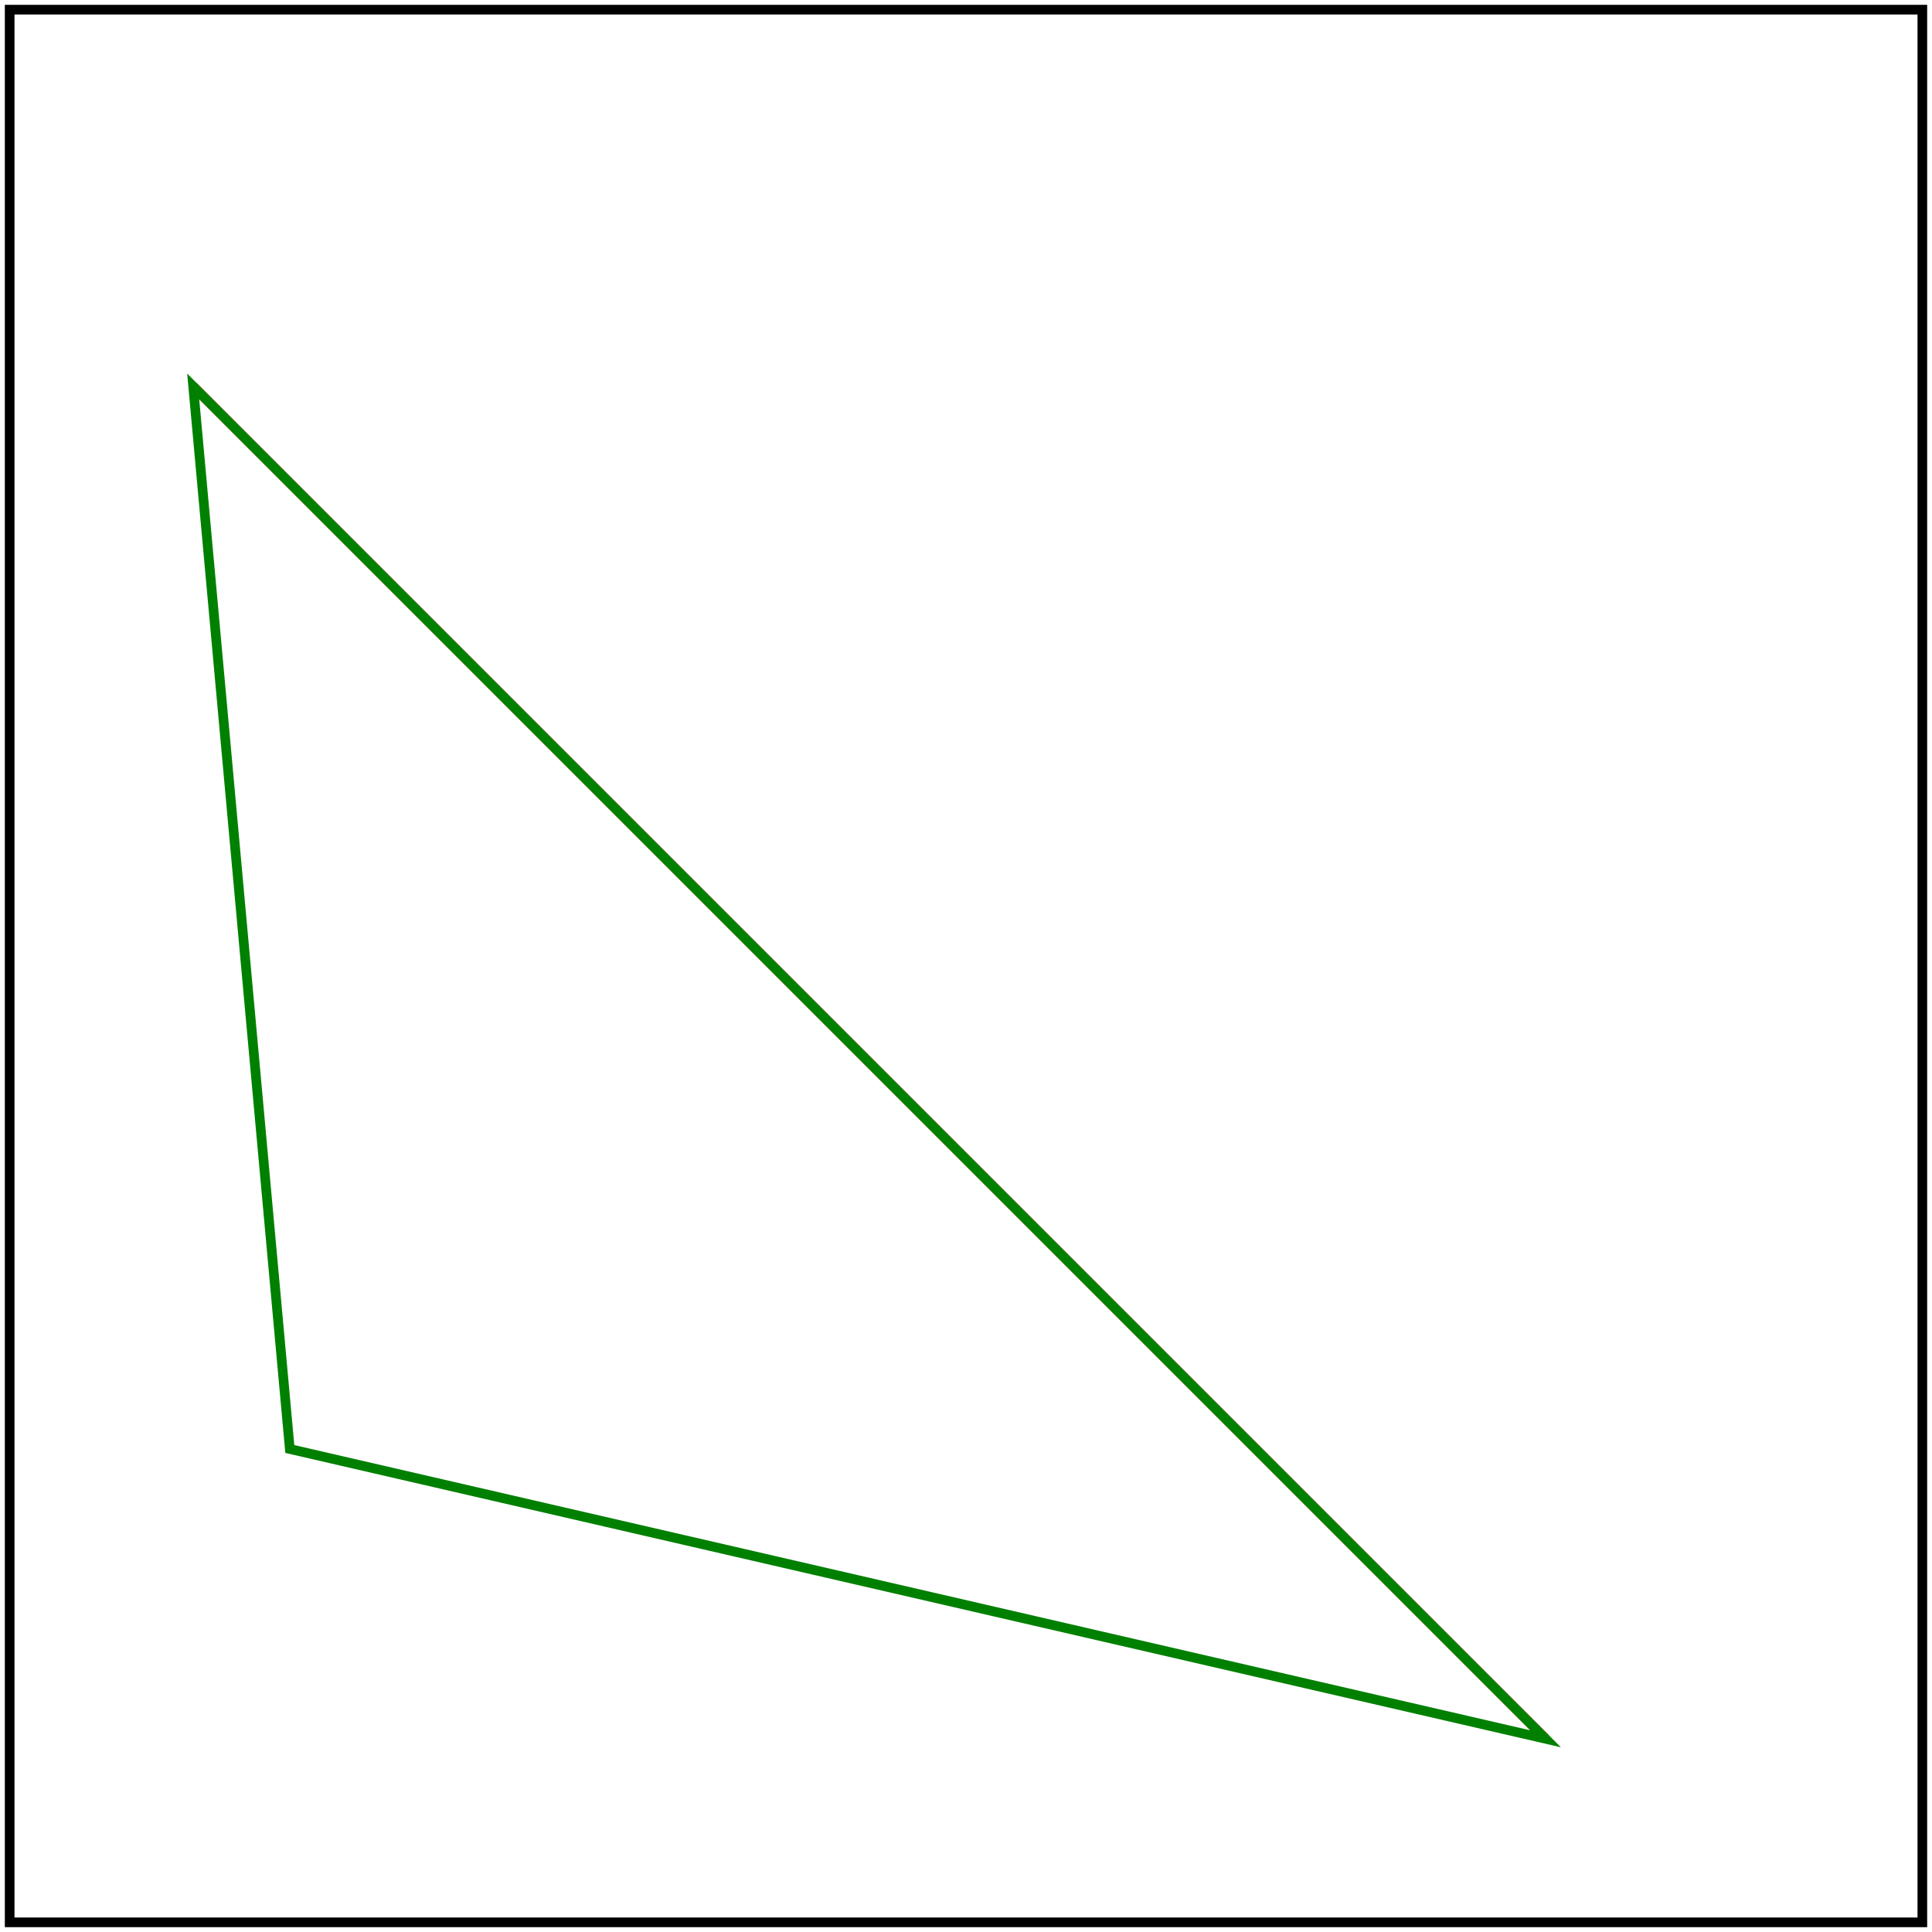
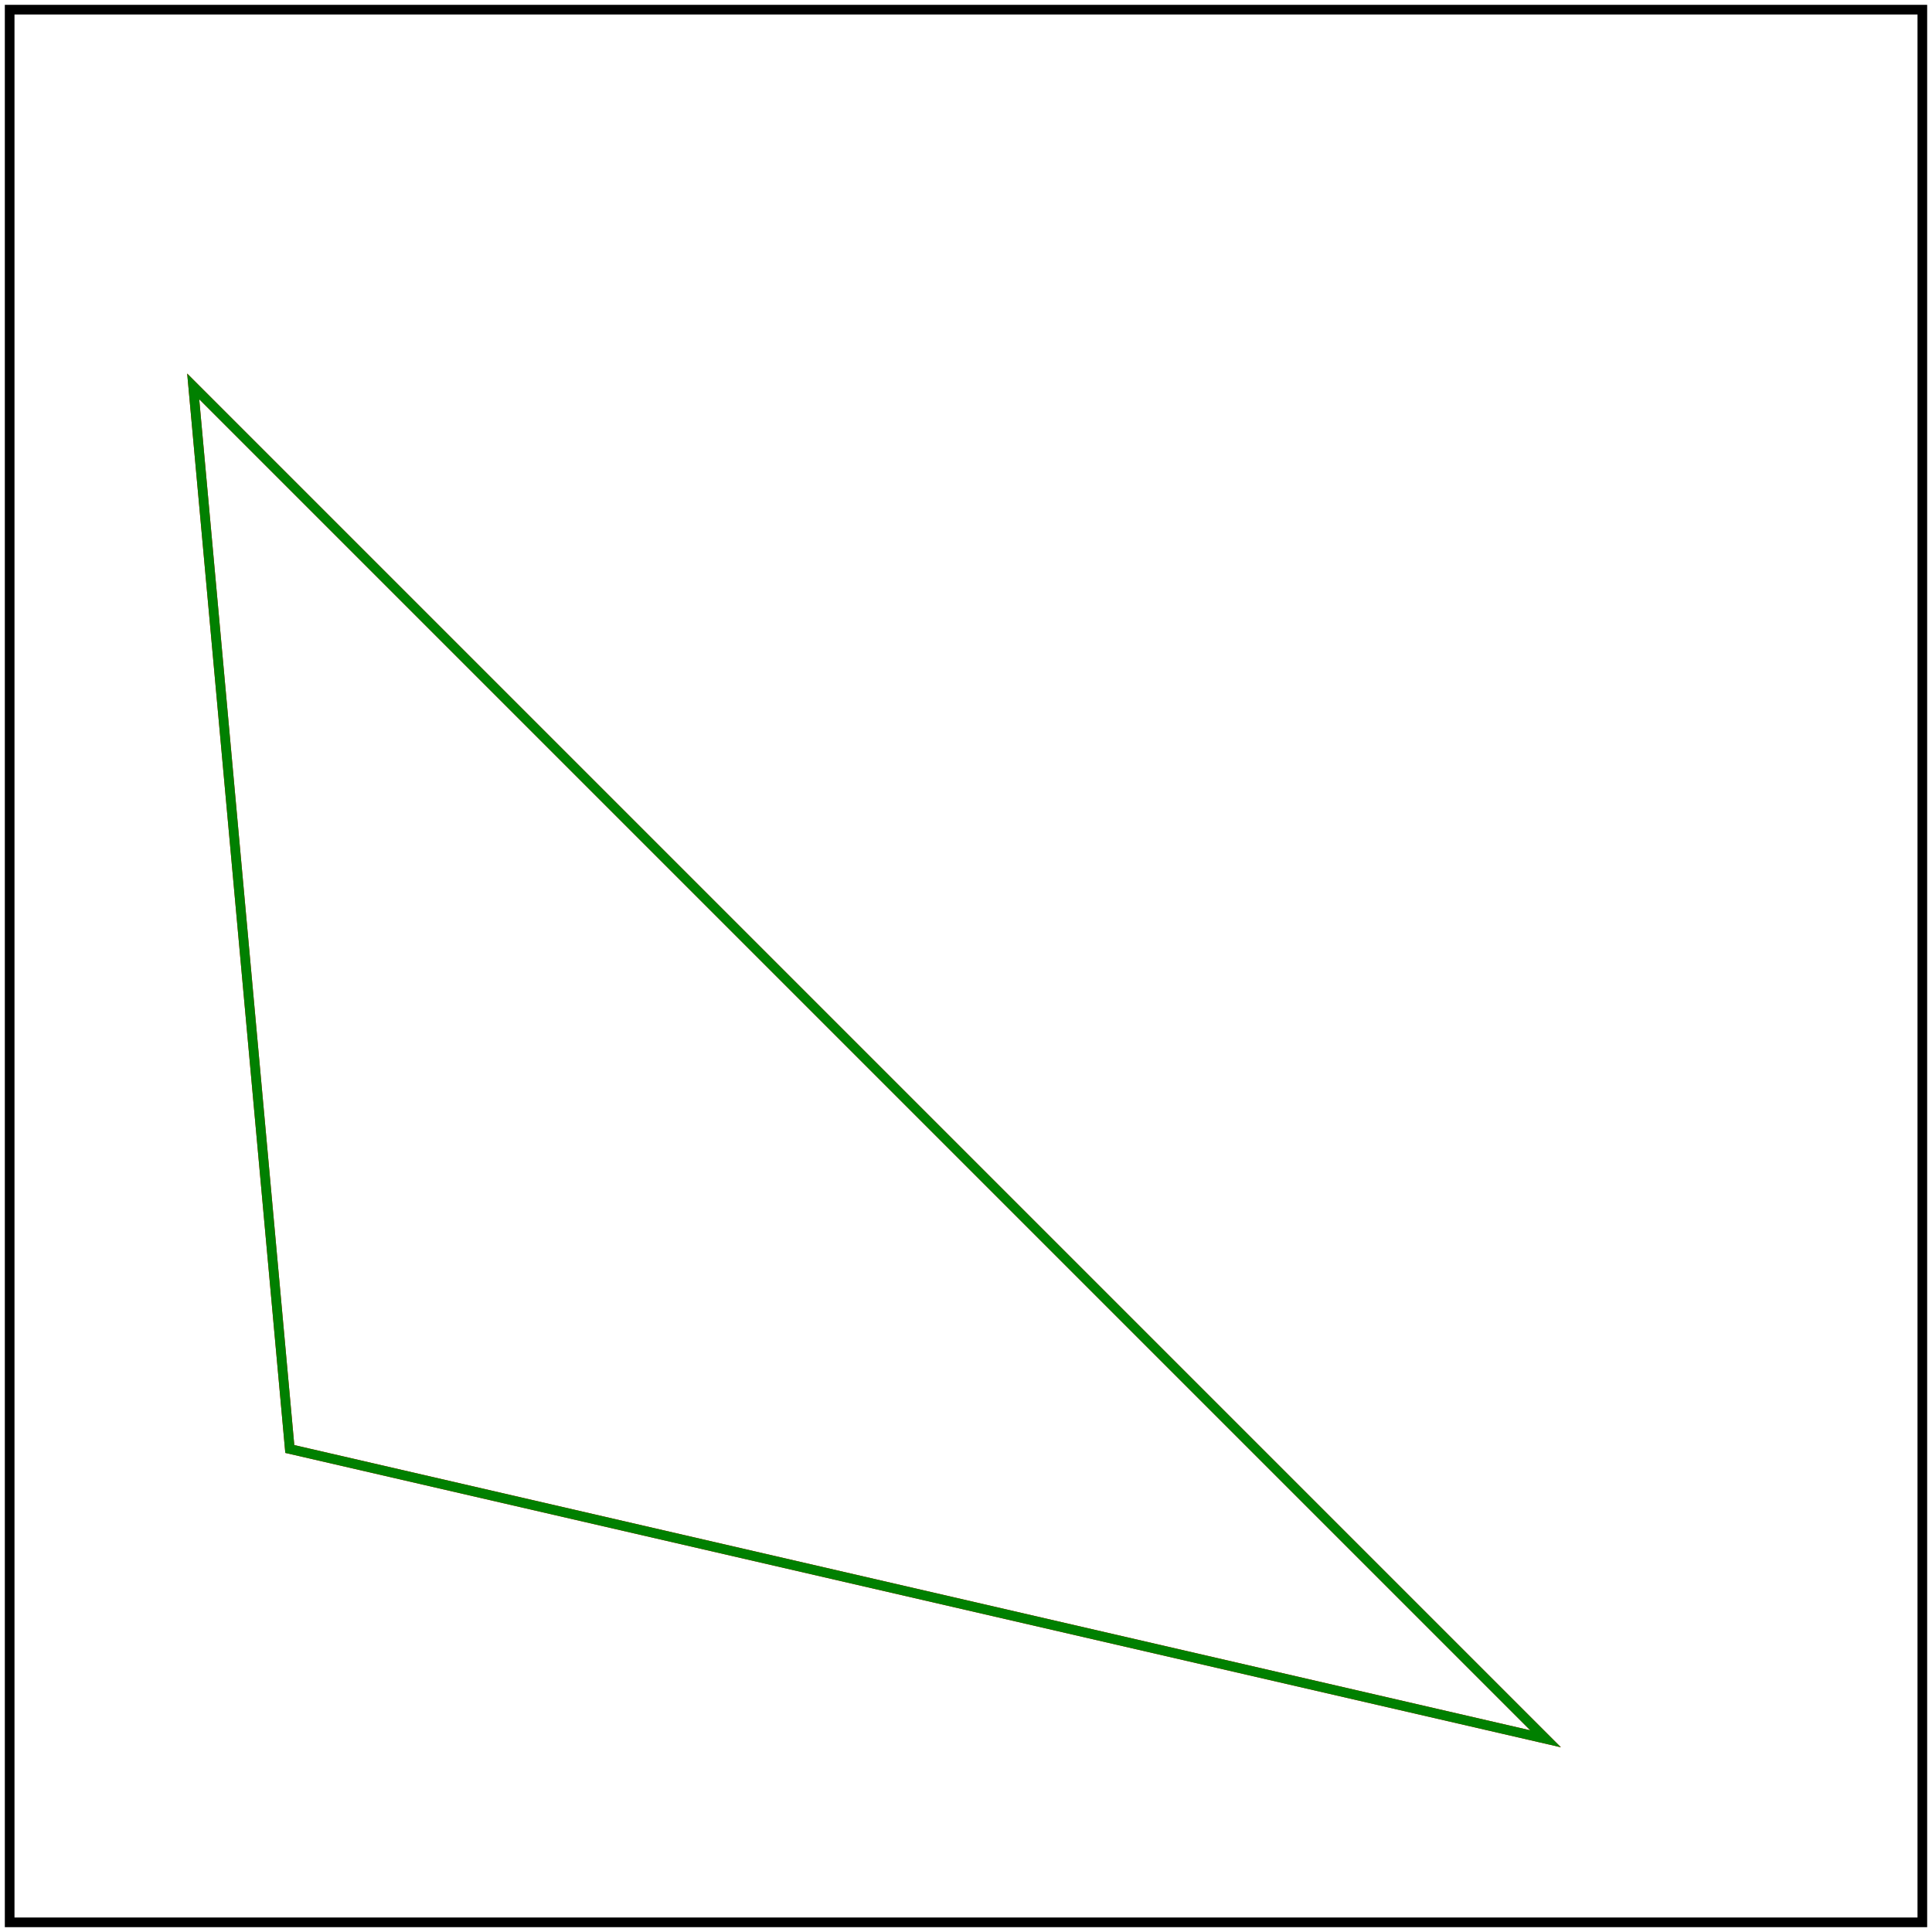
<svg xmlns="http://www.w3.org/2000/svg" id="svg1" viewBox="0 0 200 200">
-   <path id="path1" d="M 20 40 L 160 180" fill="none" stroke="red" />
+   <path id="path1" d="M 20 40 L 160 180 L 30 150 Z" fill="none" stroke="red" />
  <polygon id="polygon1" points="20 40 160 180 30 150" fill="none" stroke="green" />
  <rect id="frame" x="1" y="1" width="198" height="198" fill="none" stroke="black" />
</svg>
